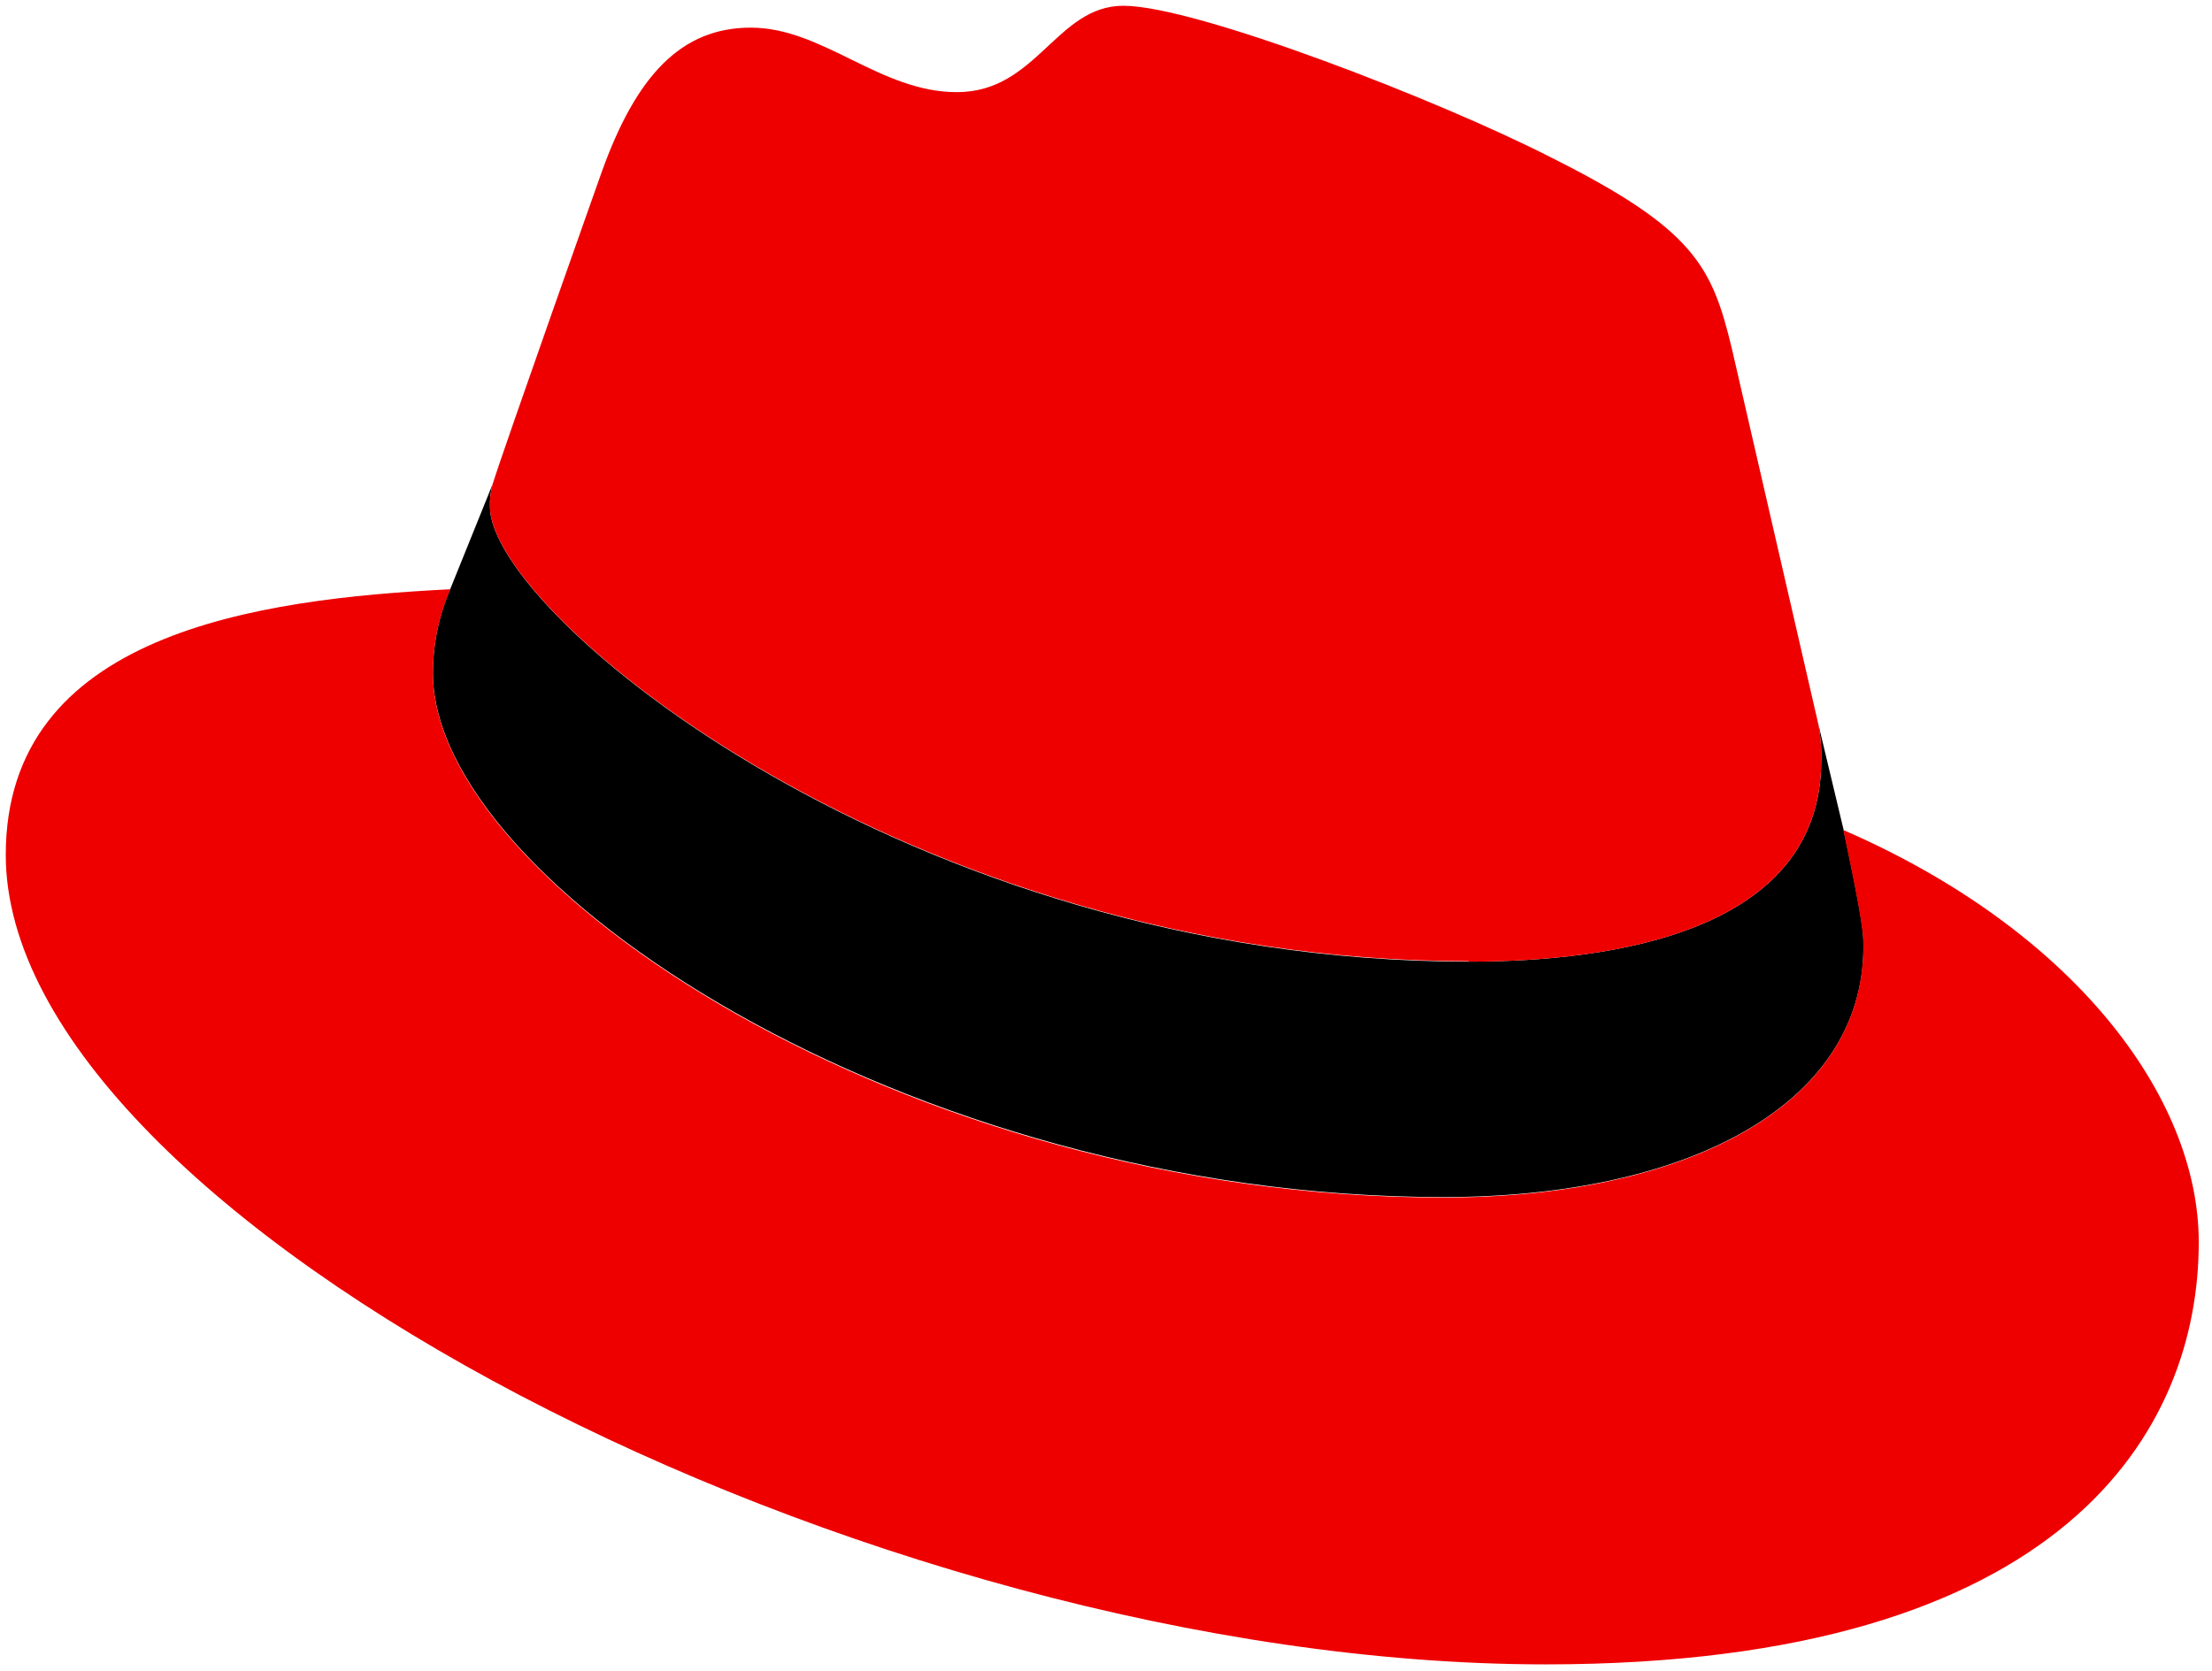
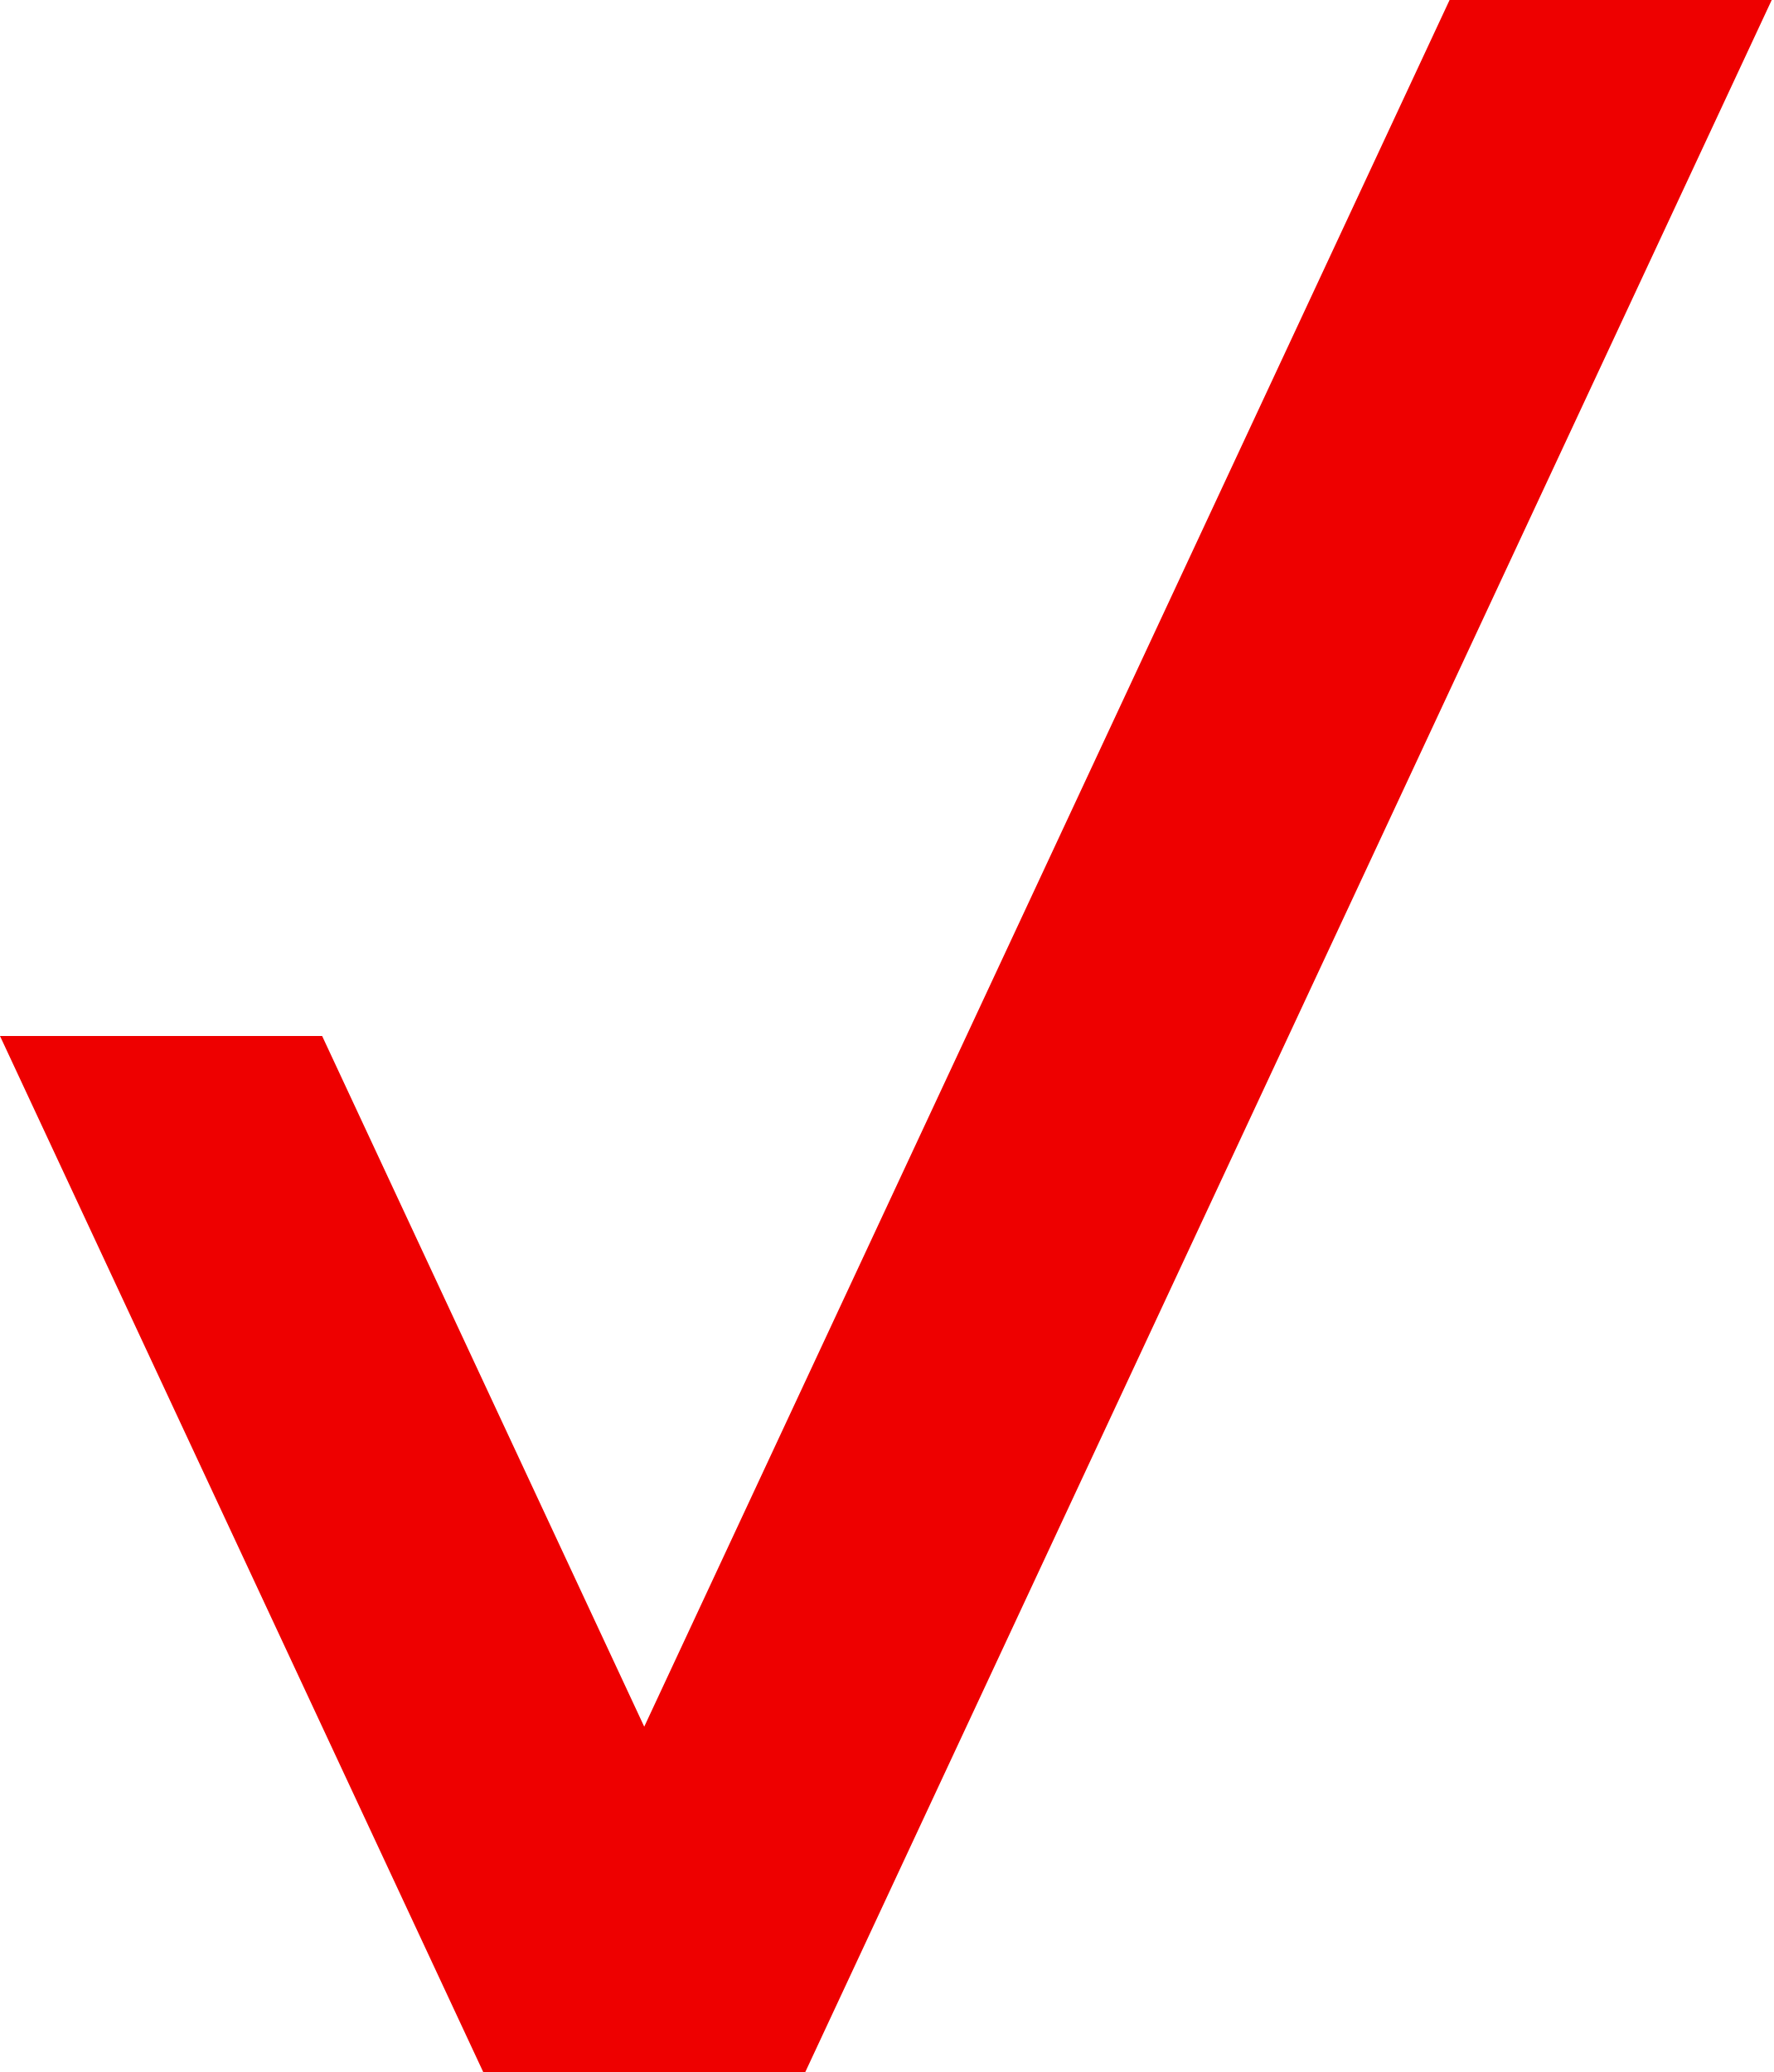
- <svg xmlns="http://www.w3.org/2000/svg" id="Layer_1" data-name="Layer 1" viewBox="0 0 192 145">
-   <defs>
-     <style>.cls-1{fill:#e00;}</style>
-   </defs>
-   <path d="M157.77,62.61a14,14,0,0,1,.31,3.42c0,14.88-18.1,17.46-30.61,17.46C78.83,83.49,42.53,53.26,42.53,44a6.43,6.43,0,0,1,.22-1.94l-3.66,9.06a18.45,18.45,0,0,0-1.51,7.33c0,18.11,41,45.48,87.74,45.48,20.69,0,36.43-7.76,36.43-21.77,0-1.08,0-1.94-1.73-10.13Z" />
-   <path class="cls-1" d="M127.47,83.49c12.51,0,30.61-2.58,30.61-17.46a14,14,0,0,0-.31-3.42l-7.45-32.36c-1.72-7.12-3.23-10.35-15.73-16.6C124.89,8.69,103.76.5,97.51.5,91.69.5,90,8,83.06,8c-6.68,0-11.64-5.6-17.89-5.6-6,0-9.91,4.09-12.93,12.5,0,0-8.41,23.72-9.49,27.16A6.43,6.43,0,0,0,42.53,44c0,9.22,36.3,39.45,84.94,39.45M160,72.07c1.73,8.19,1.73,9.05,1.73,10.13,0,14-15.74,21.77-36.43,21.77C78.54,104,37.58,76.6,37.58,58.49a18.45,18.45,0,0,1,1.51-7.33C22.27,52,.5,55,.5,74.22c0,31.48,74.59,70.28,133.65,70.28,45.28,0,56.7-20.48,56.7-36.65,0-12.72-11-27.16-30.83-35.78" />
+ <svg xmlns="http://www.w3.org/2000/svg" width="428" height="500" viewBox="0 0 428 500" fill="none">
+   <path d="M0 250H77.72L155.43 416.67L349.73 0H427.45L194.29 500H116.58L0 250Z" fill="#EE0000" />
</svg>
